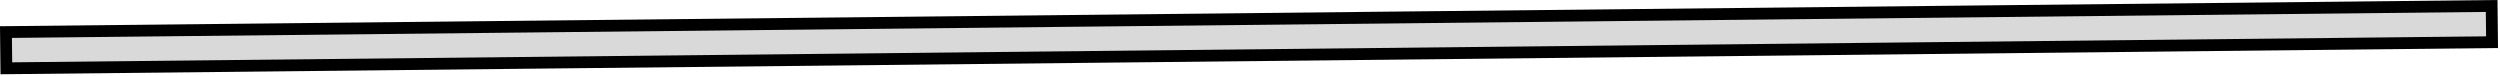
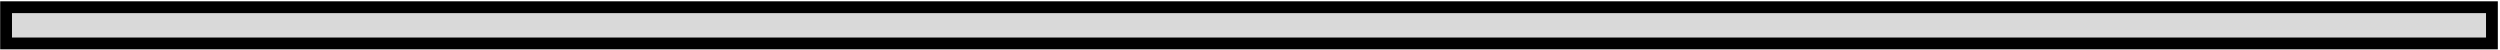
- <svg xmlns="http://www.w3.org/2000/svg" width="1059" height="32" viewBox="0 0 1059 32" fill="none">
-   <rect x="2.526" y="13.585" width="1053" height="15.344" transform="rotate(-0.601774 2.52612 13.5855)" fill="#D9D9D9" stroke="black" stroke-width="5" />
+ <svg xmlns="http://www.w3.org/2000/svg" width="1059" height="21" viewBox="0 0 1059 21" fill="none">
+   <rect x="2.578" y="3.055" width="1053" height="15.344" fill="#D9D9D9" stroke="black" stroke-width="5" />
</svg>
